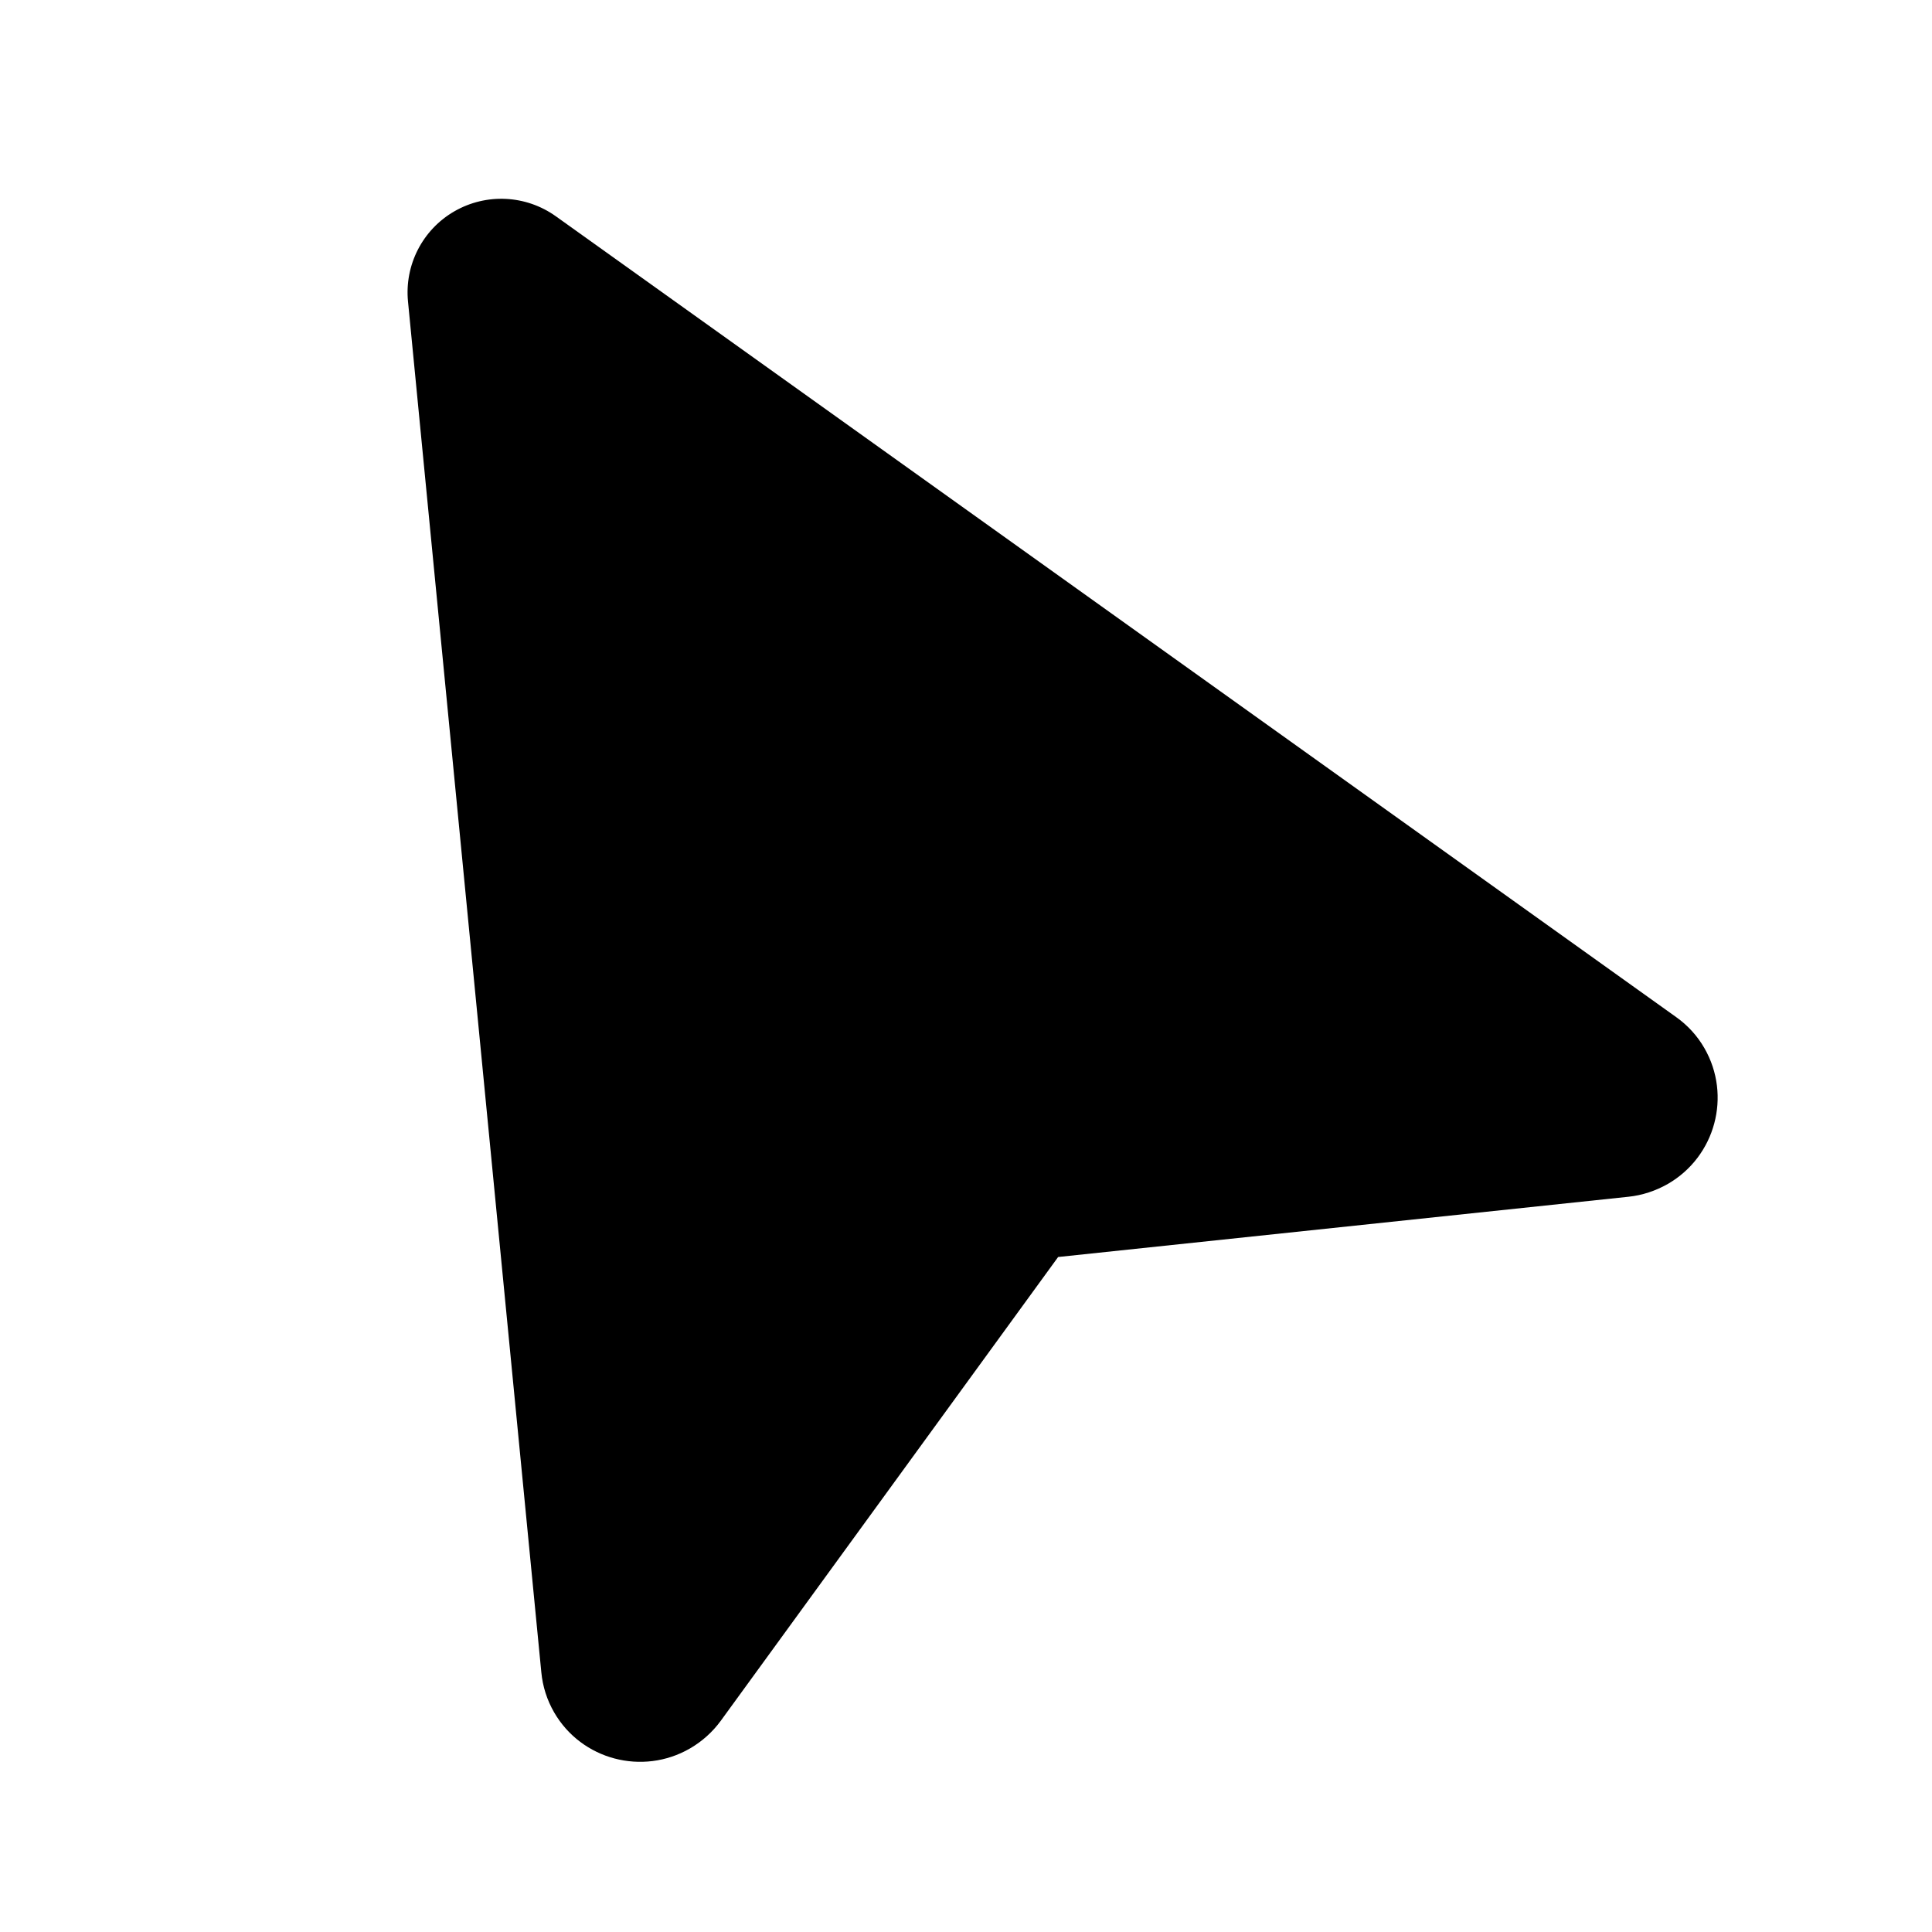
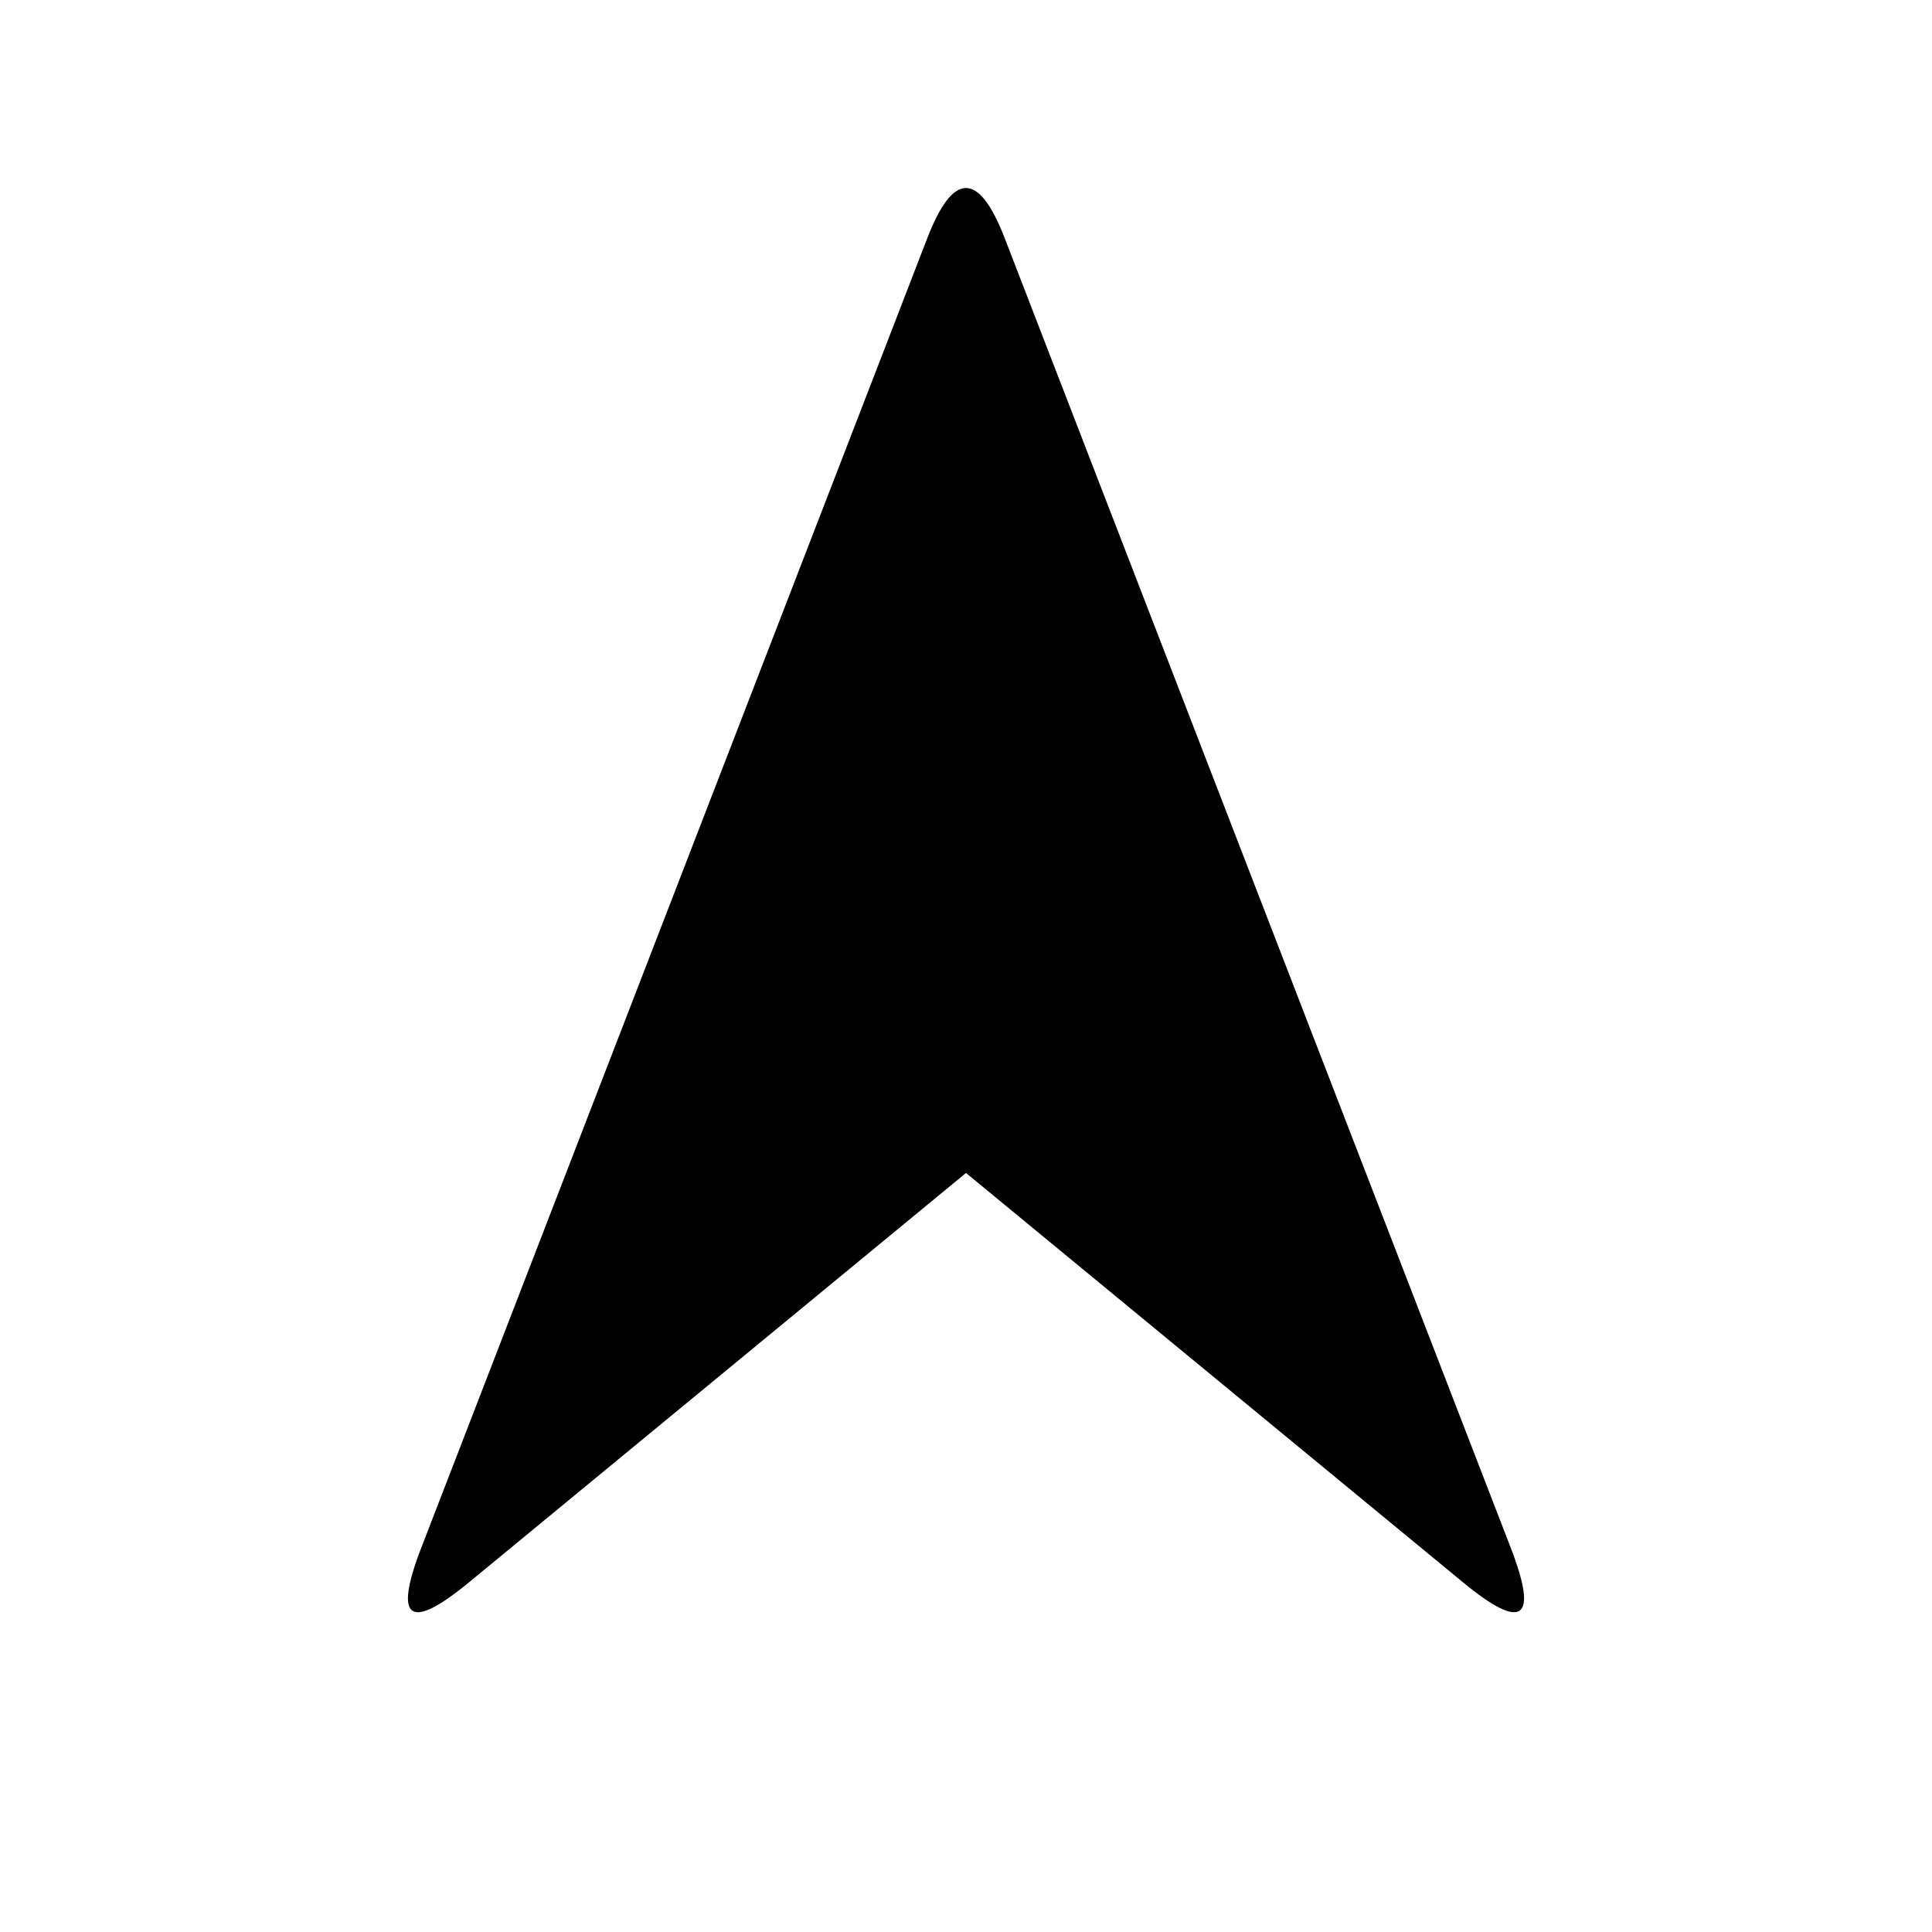
<svg xmlns="http://www.w3.org/2000/svg" width="16" height="16" viewBox="0 0 16 16">
  <g id="ic_direction_arrow_16">
-     <path id="Vector - North" d="M8.763 10.41L5.969 14.251C5.901 14.344 5.814 14.422 5.714 14.48C5.321 14.707 4.816 14.574 4.589 14.181C4.53 14.079 4.494 13.966 4.483 13.849L3.379 2.498C3.349 2.195 3.499 1.902 3.763 1.75C4.027 1.598 4.355 1.614 4.603 1.791L13.881 8.423C13.977 8.491 14.057 8.579 14.115 8.68C14.342 9.074 14.206 9.578 13.812 9.805C13.712 9.862 13.601 9.899 13.486 9.911L8.763 10.41Z" />
+     <path id="Vector - North" d="M7.68,1.971Q8,1.143 8.32,1.971L12.512,12.82Q12.857,13.714 12.117,13.105L8,9.714L3.883,13.105Q3.143,13.714 3.488,12.82Z" />
  </g>
</svg>
